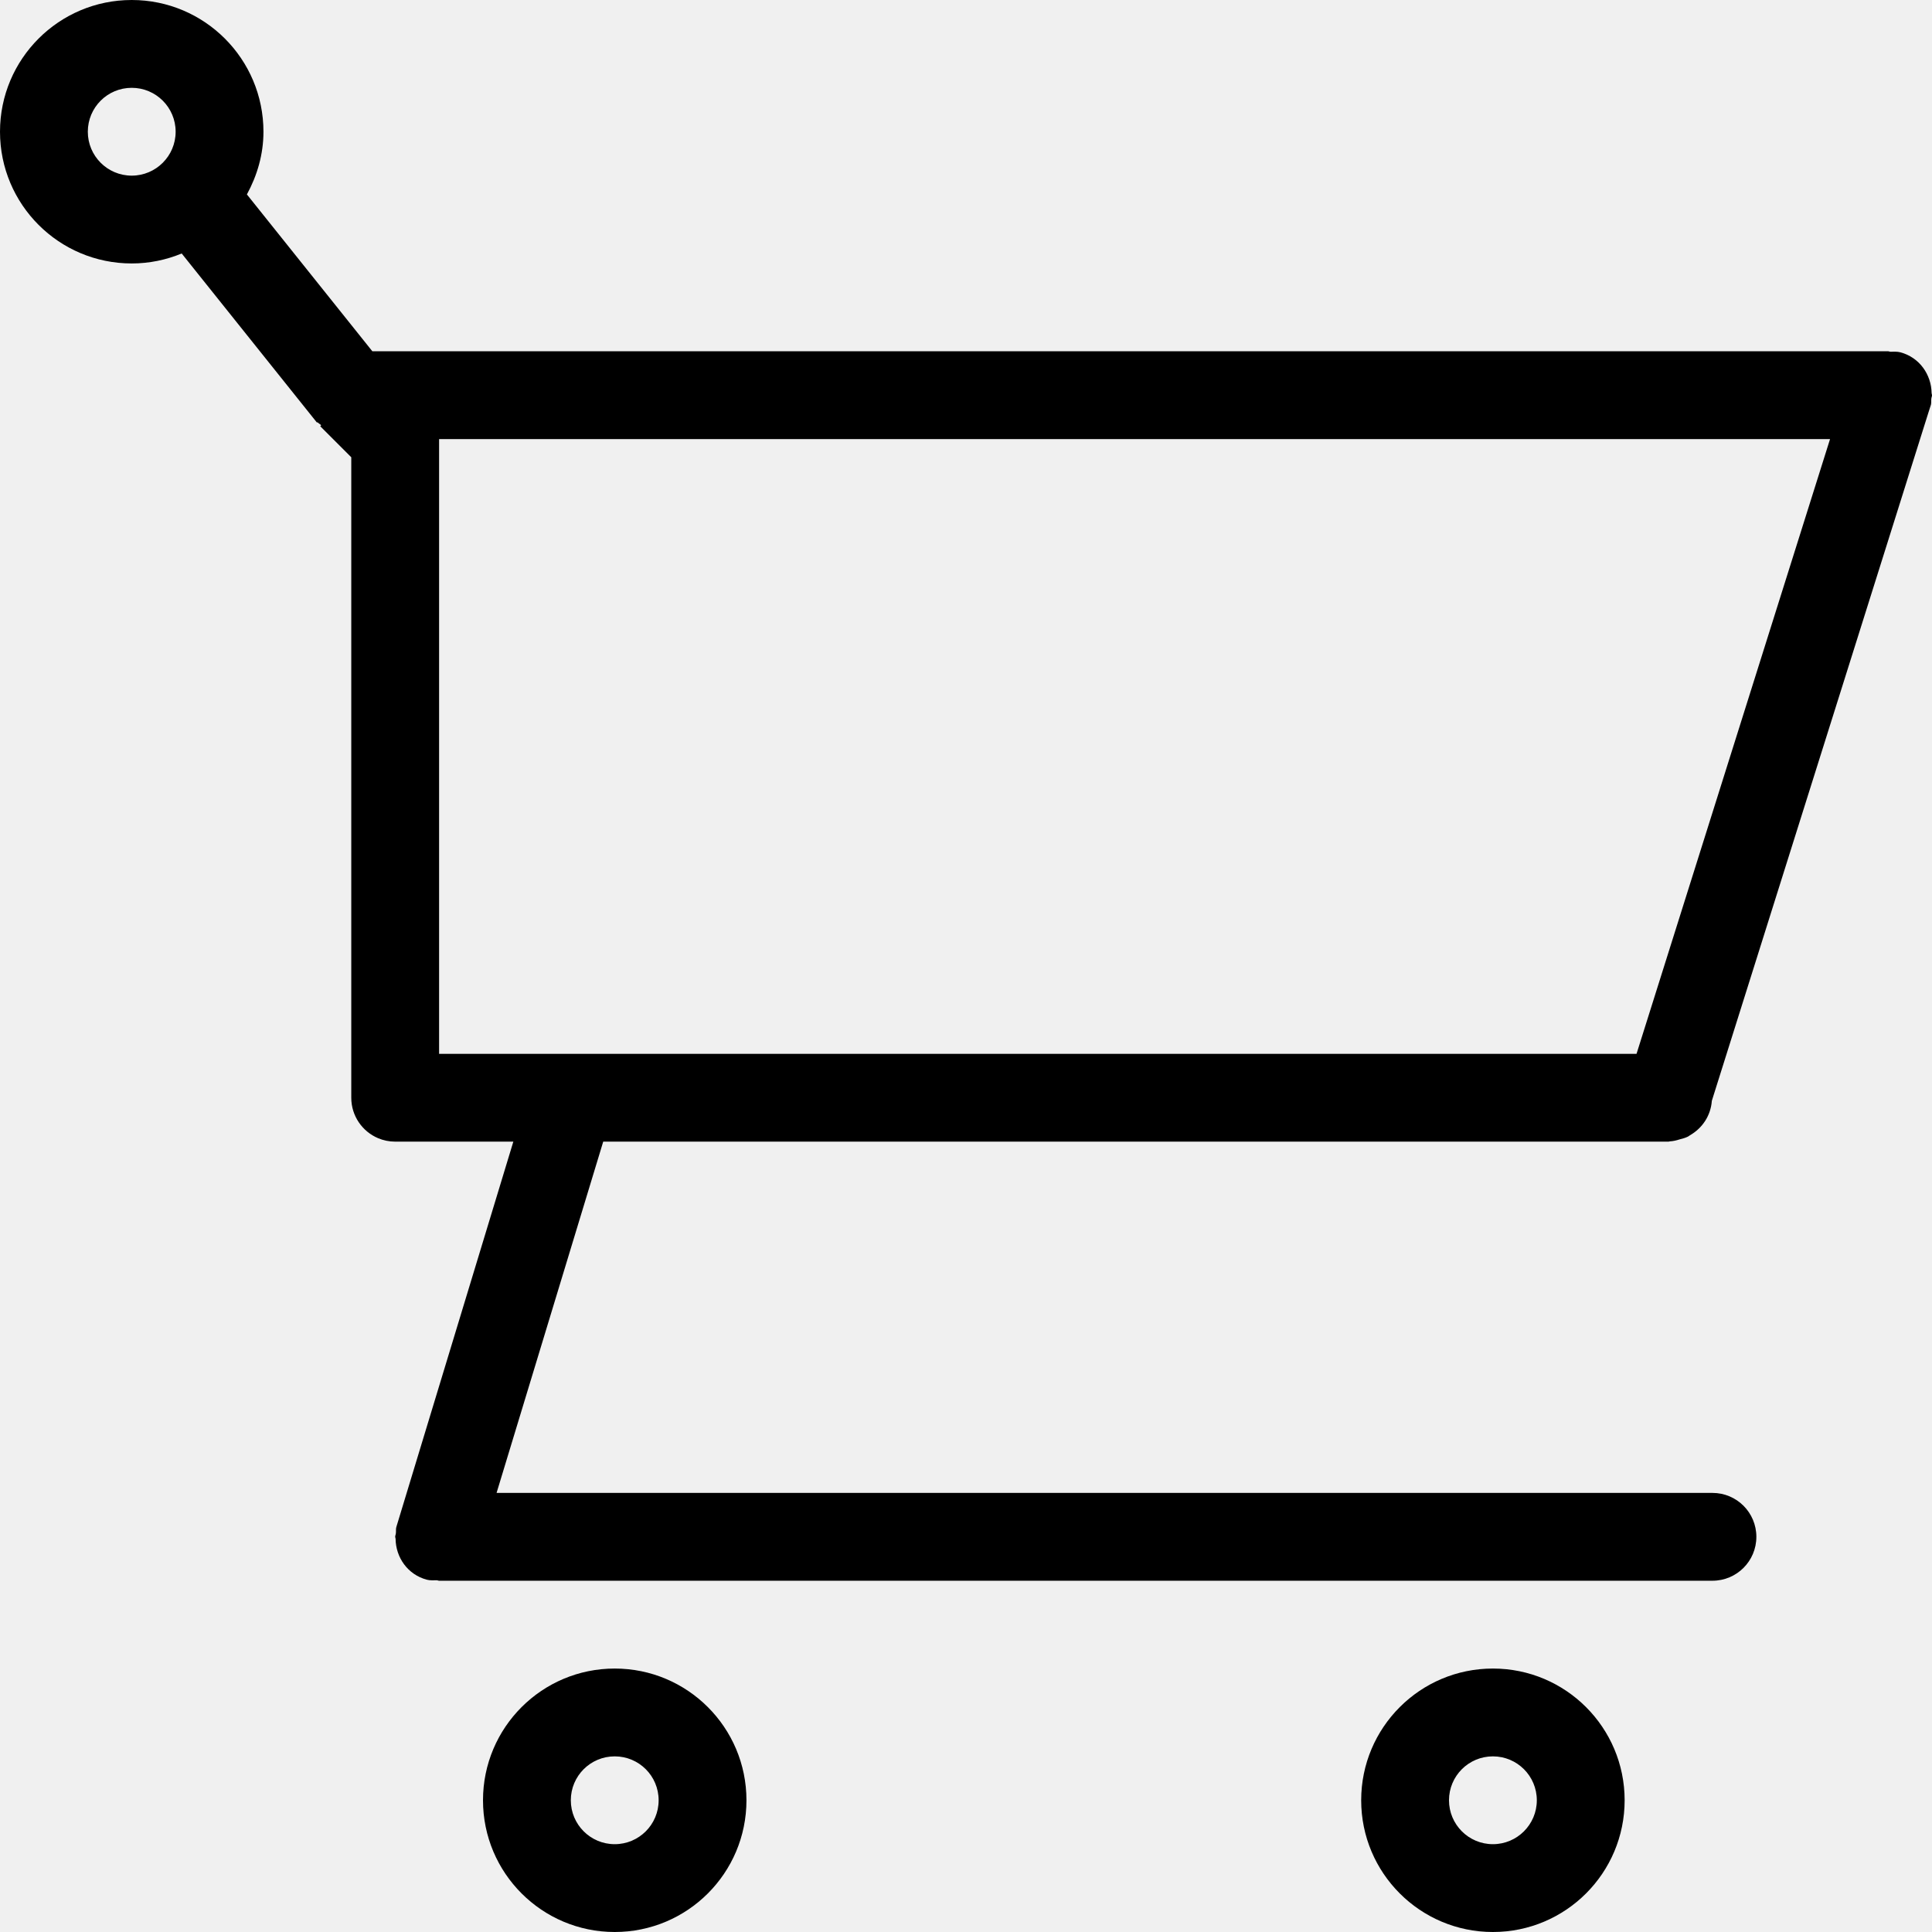
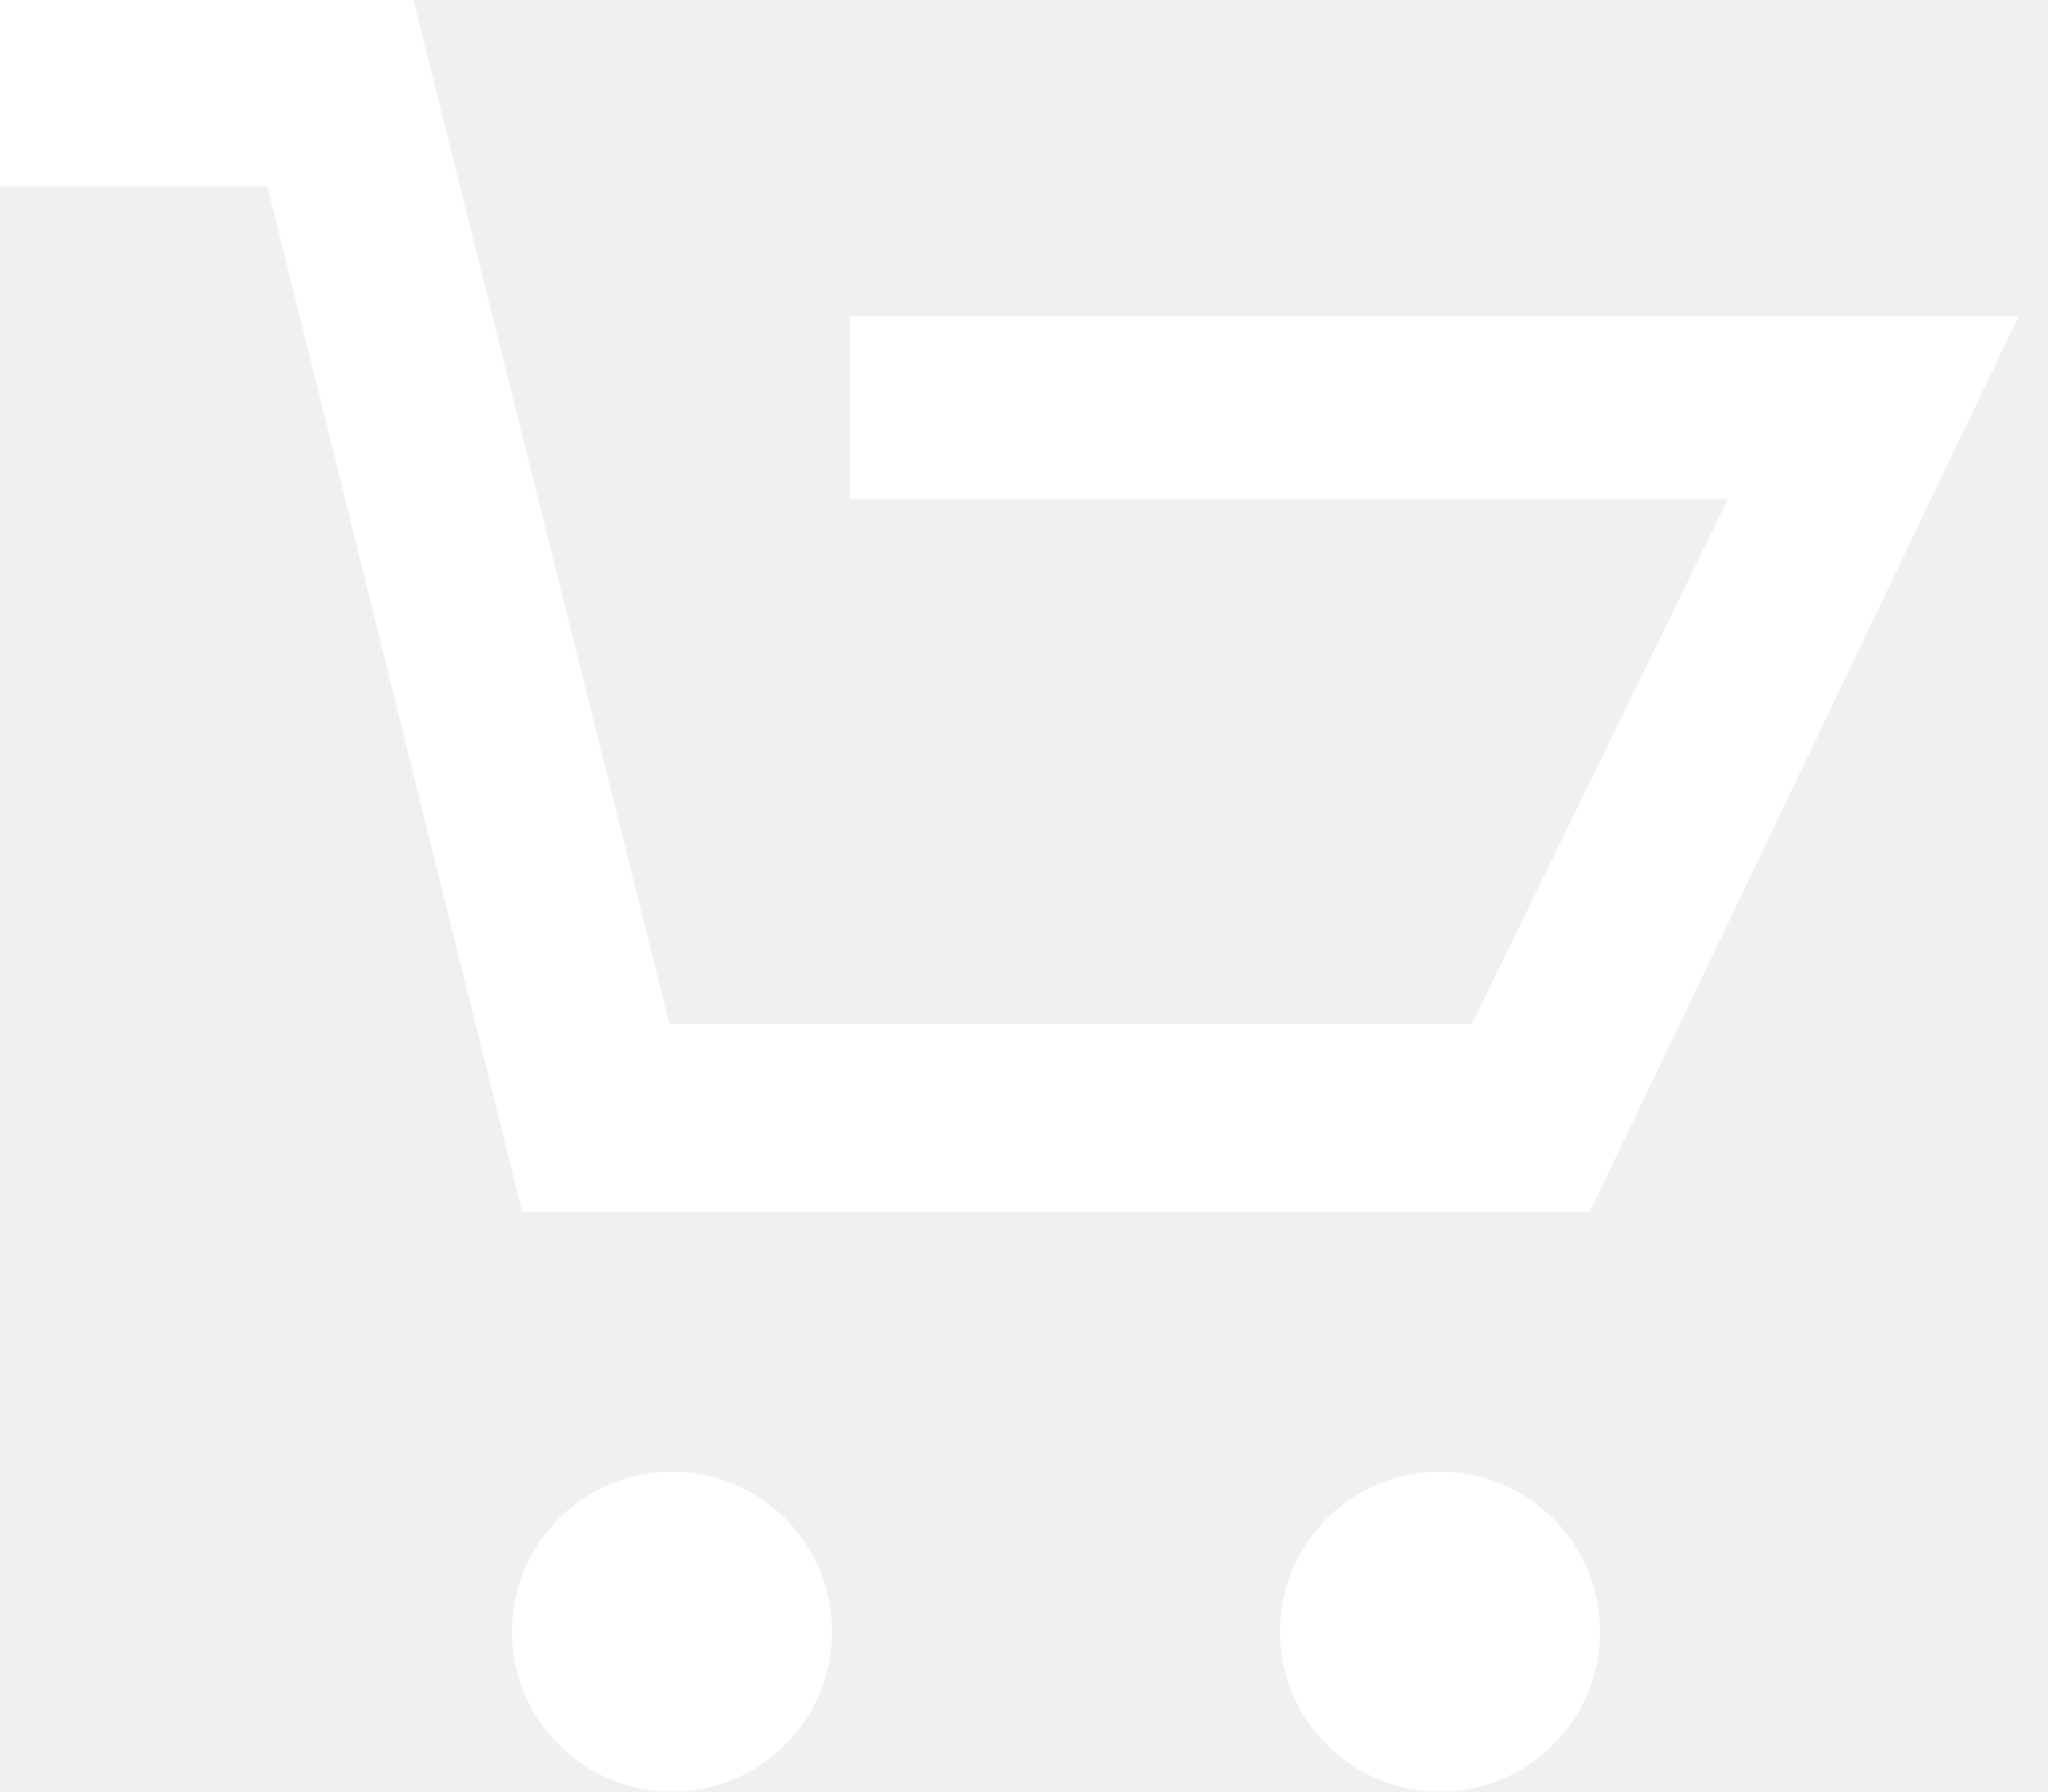
- <svg xmlns="http://www.w3.org/2000/svg" version="1.1" viewBox="0 0 44 44" enable-background="new 0 0 44 44">
-   <g>
-     <g>
-       <path d="m43.991,8.956c-0.006-0.426-0.275-0.815-0.709-0.932-0.078-0.021-0.154-0.013-0.23-0.014-0.019,0-0.033-0.01-0.052-0.01h-34.52l-2.857-3.572c0.232-0.426 0.377-0.908 0.377-1.428 0-1.657-1.343-3-3-3-1.657,0-3,1.343-3,3 0,1.657 1.343,3 3,3 0.403,0 0.787-0.082 1.138-0.227l3.081,3.852 .012-.01c0.023,0.028 0.059,0.044 0.084,0.069l-.022,.023 .707,.707v14.586c0,0.414 0.252,0.77 0.61,0.921 0.12,0.051 0.252,0.079 0.39,0.079h2.691l-2.666,8.781c-0.012,0.045-0.003,0.089-0.009,0.135-0.001,0.029-0.016,0.054-0.016,0.084 0,0.016 0.008,0.028 0.009,0.044 0.005,0.426 0.275,0.815 0.709,0.932 0.078,0.021 0.153,0.013 0.23,0.014 0.019,0 0.033,0.01 0.052,0.01h29c0.553,0 1-0.447 1-1 0-0.553-0.447-1-1-1h-27.691l2.429-8h24.262c0.01,0 0.018-0.005 0.027-0.006 0.08-0.004 0.153-0.022 0.228-0.046 0.066-0.017 0.131-0.034 0.191-0.065 0.015-0.008 0.027-0.02 0.042-0.028 0.28-0.161 0.473-0.444 0.498-0.785l4.934-15.679c0.001-0.002 0.002-0.004 0.002-0.006l.053-.166c0.012-0.045 0.003-0.089 0.009-0.135 0.001-0.029 0.016-0.054 0.016-0.084 0-0.016-0.008-0.028-0.009-0.044zm-40.991-4.956c-0.553,0-1-0.448-1-1 0-0.553 0.447-1 1-1 0.552,0 1,0.447 1,1 0,0.552-0.448,1-1,1zm34.271,20h-27.271v-14h31.678l-4.407,14zm-3.271,14c-1.657,0-3,1.343-3,3 0,1.657 1.343,3 3,3 1.657,0 3-1.343 3-3 0-1.657-1.343-3-3-3zm0,4c-0.553,0-1-0.448-1-1 0-0.553 0.447-1 1-1 0.552,0 1,0.447 1,1 0,0.552-0.448,1-1,1zm-20-4c-1.657,0-3,1.343-3,3 0,1.657 1.343,3 3,3 1.657,0 3-1.343 3-3 0-1.657-1.343-3-3-3zm0,4c-0.553,0-1-0.448-1-1 0-0.553 0.447-1 1-1 0.553,0 1,0.447 1,1 0,0.552-0.447,1-1,1z" />
-     </g>
-   </g>
+ <svg xmlns="http://www.w3.org/2000/svg" viewBox="0 0 16 14">
+   <defs>
+     <style>.a{fill:#ffffff;}</style>
+   </defs>
+   <path class="a" d="M2.09,1.46H0V0H3.23l2,8H11.5l2-4.1H6.64V2.47h9.13l-3.35,7H4.08Z" />
+   <path class="a" d="M6.5,12.75A1.25,1.25,0,1,1,5.25,11.5,1.25,1.25,0,0,1,6.5,12.75Z" />
+   <path class="a" d="M12.5,12.75a1.25,1.25,0,1,1-1.25-1.25A1.25,1.25,0,0,1,12.5,12.75Z" />
</svg>
